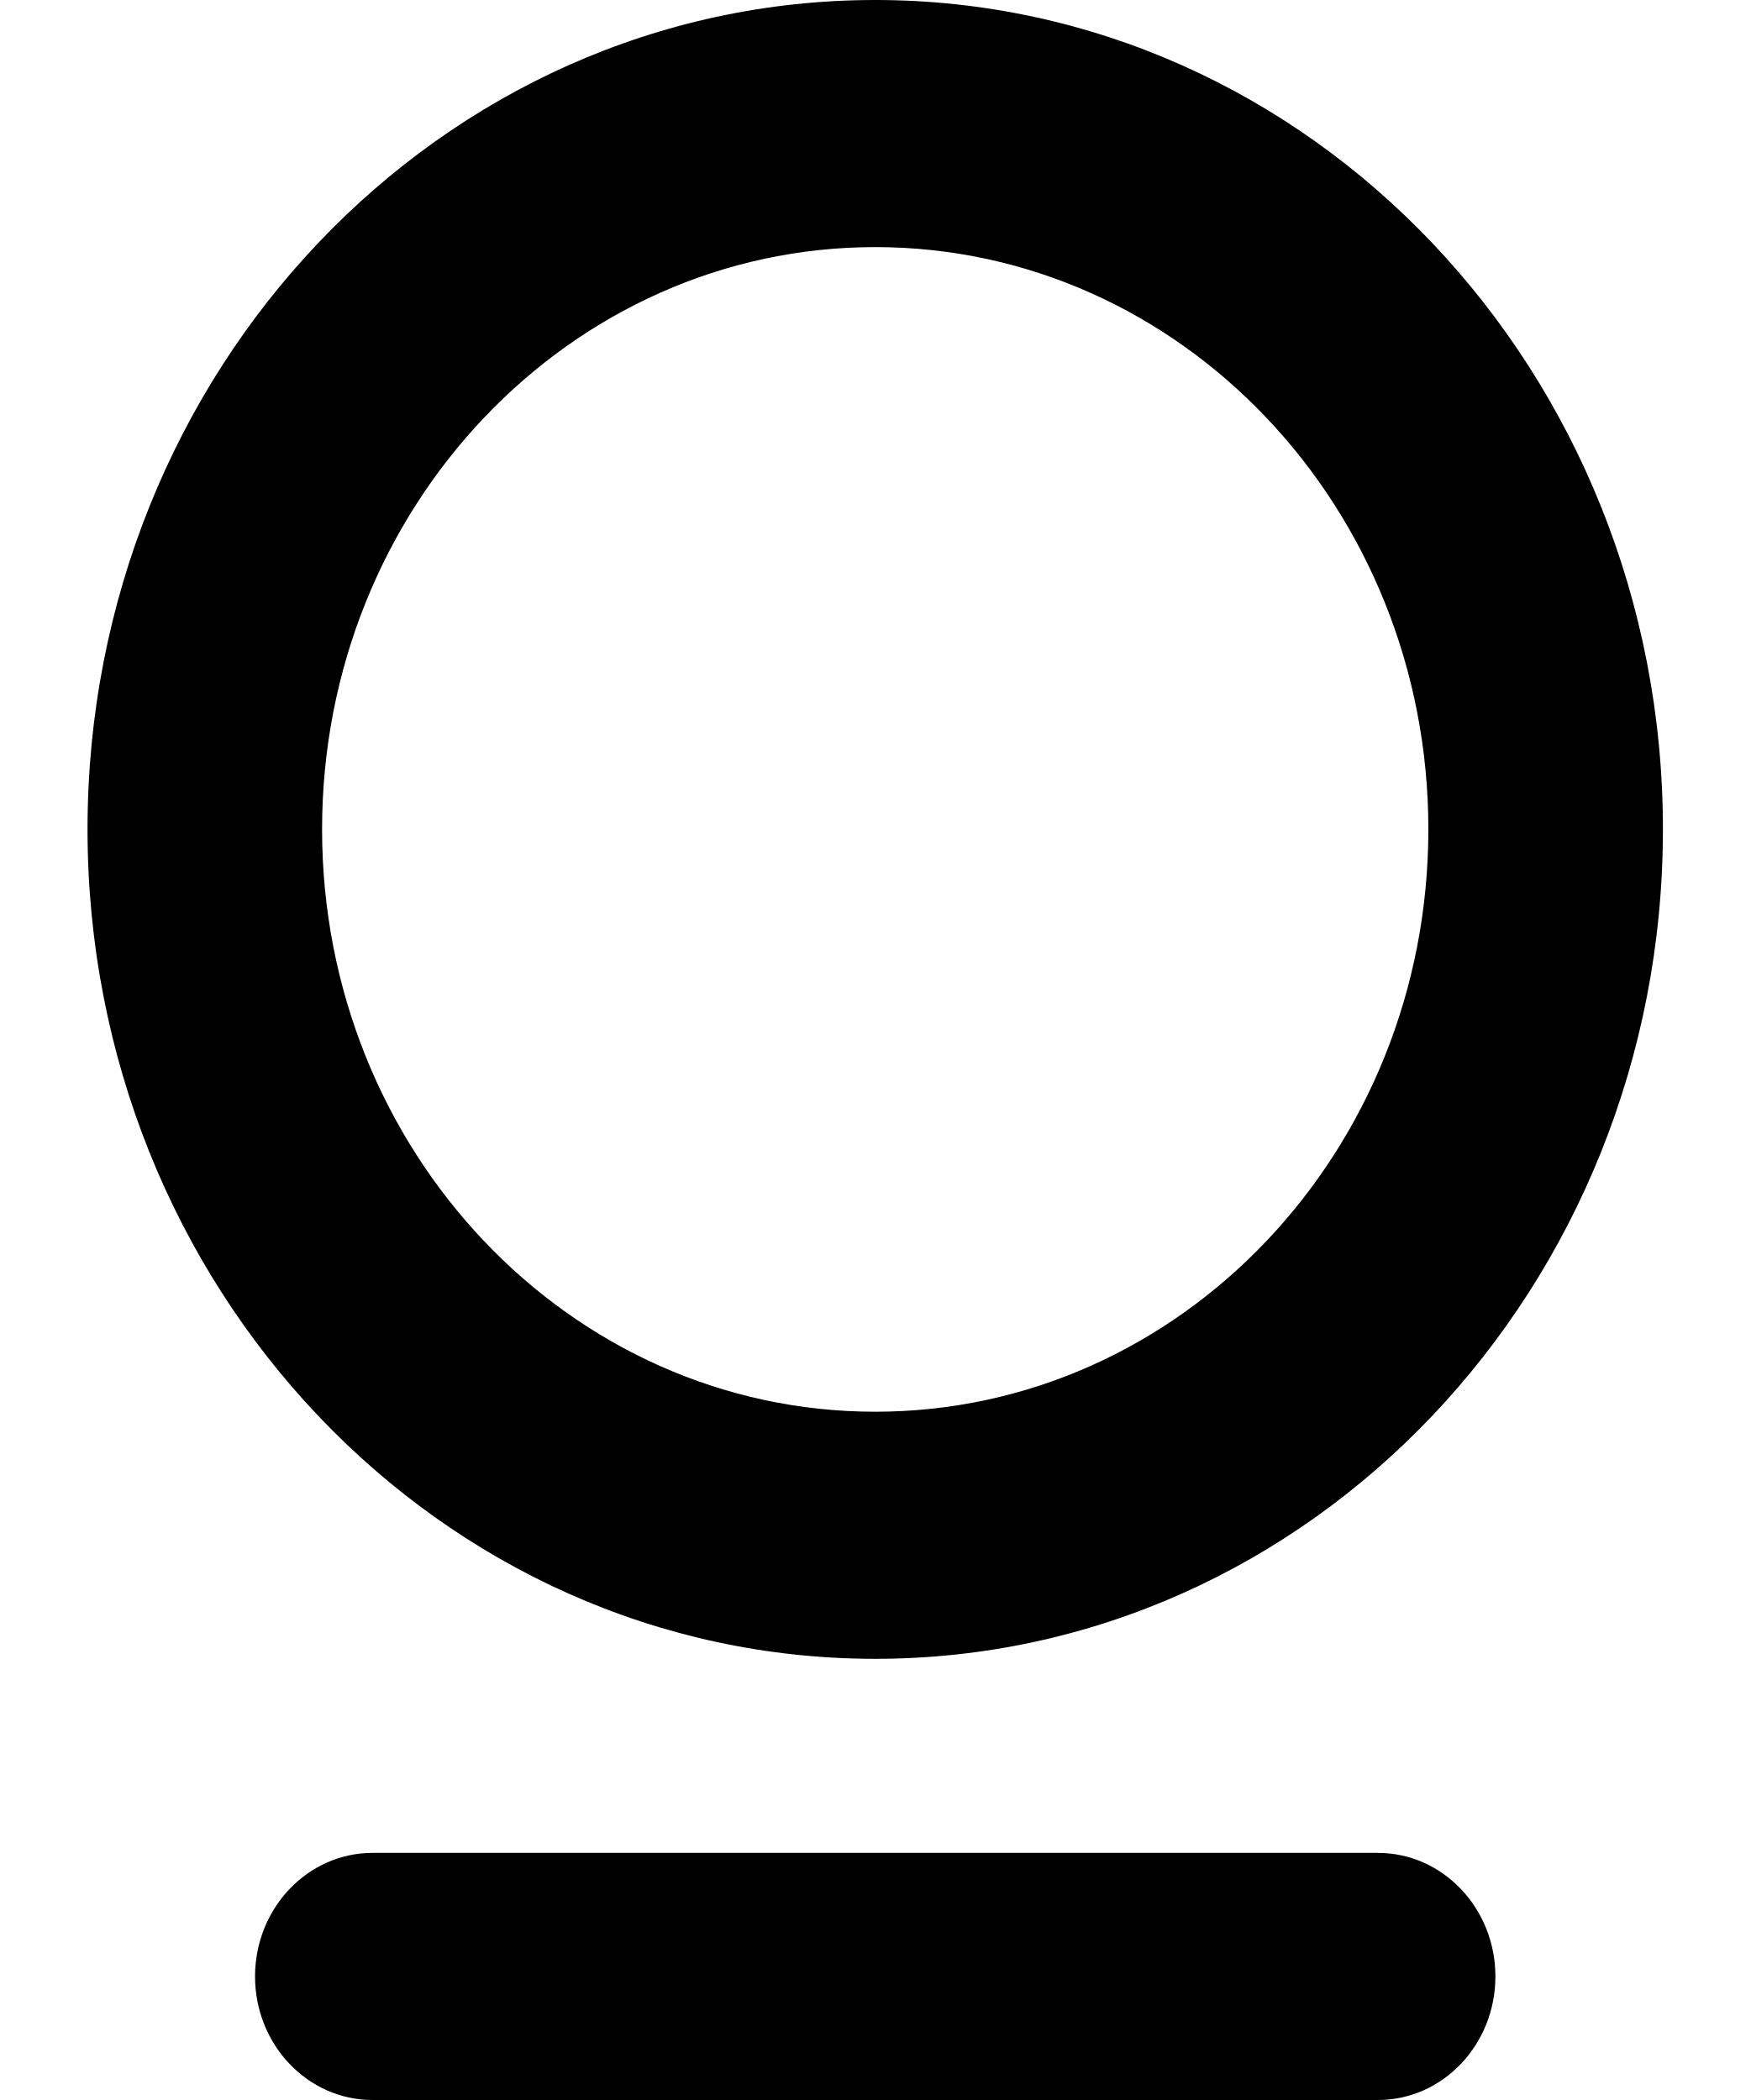
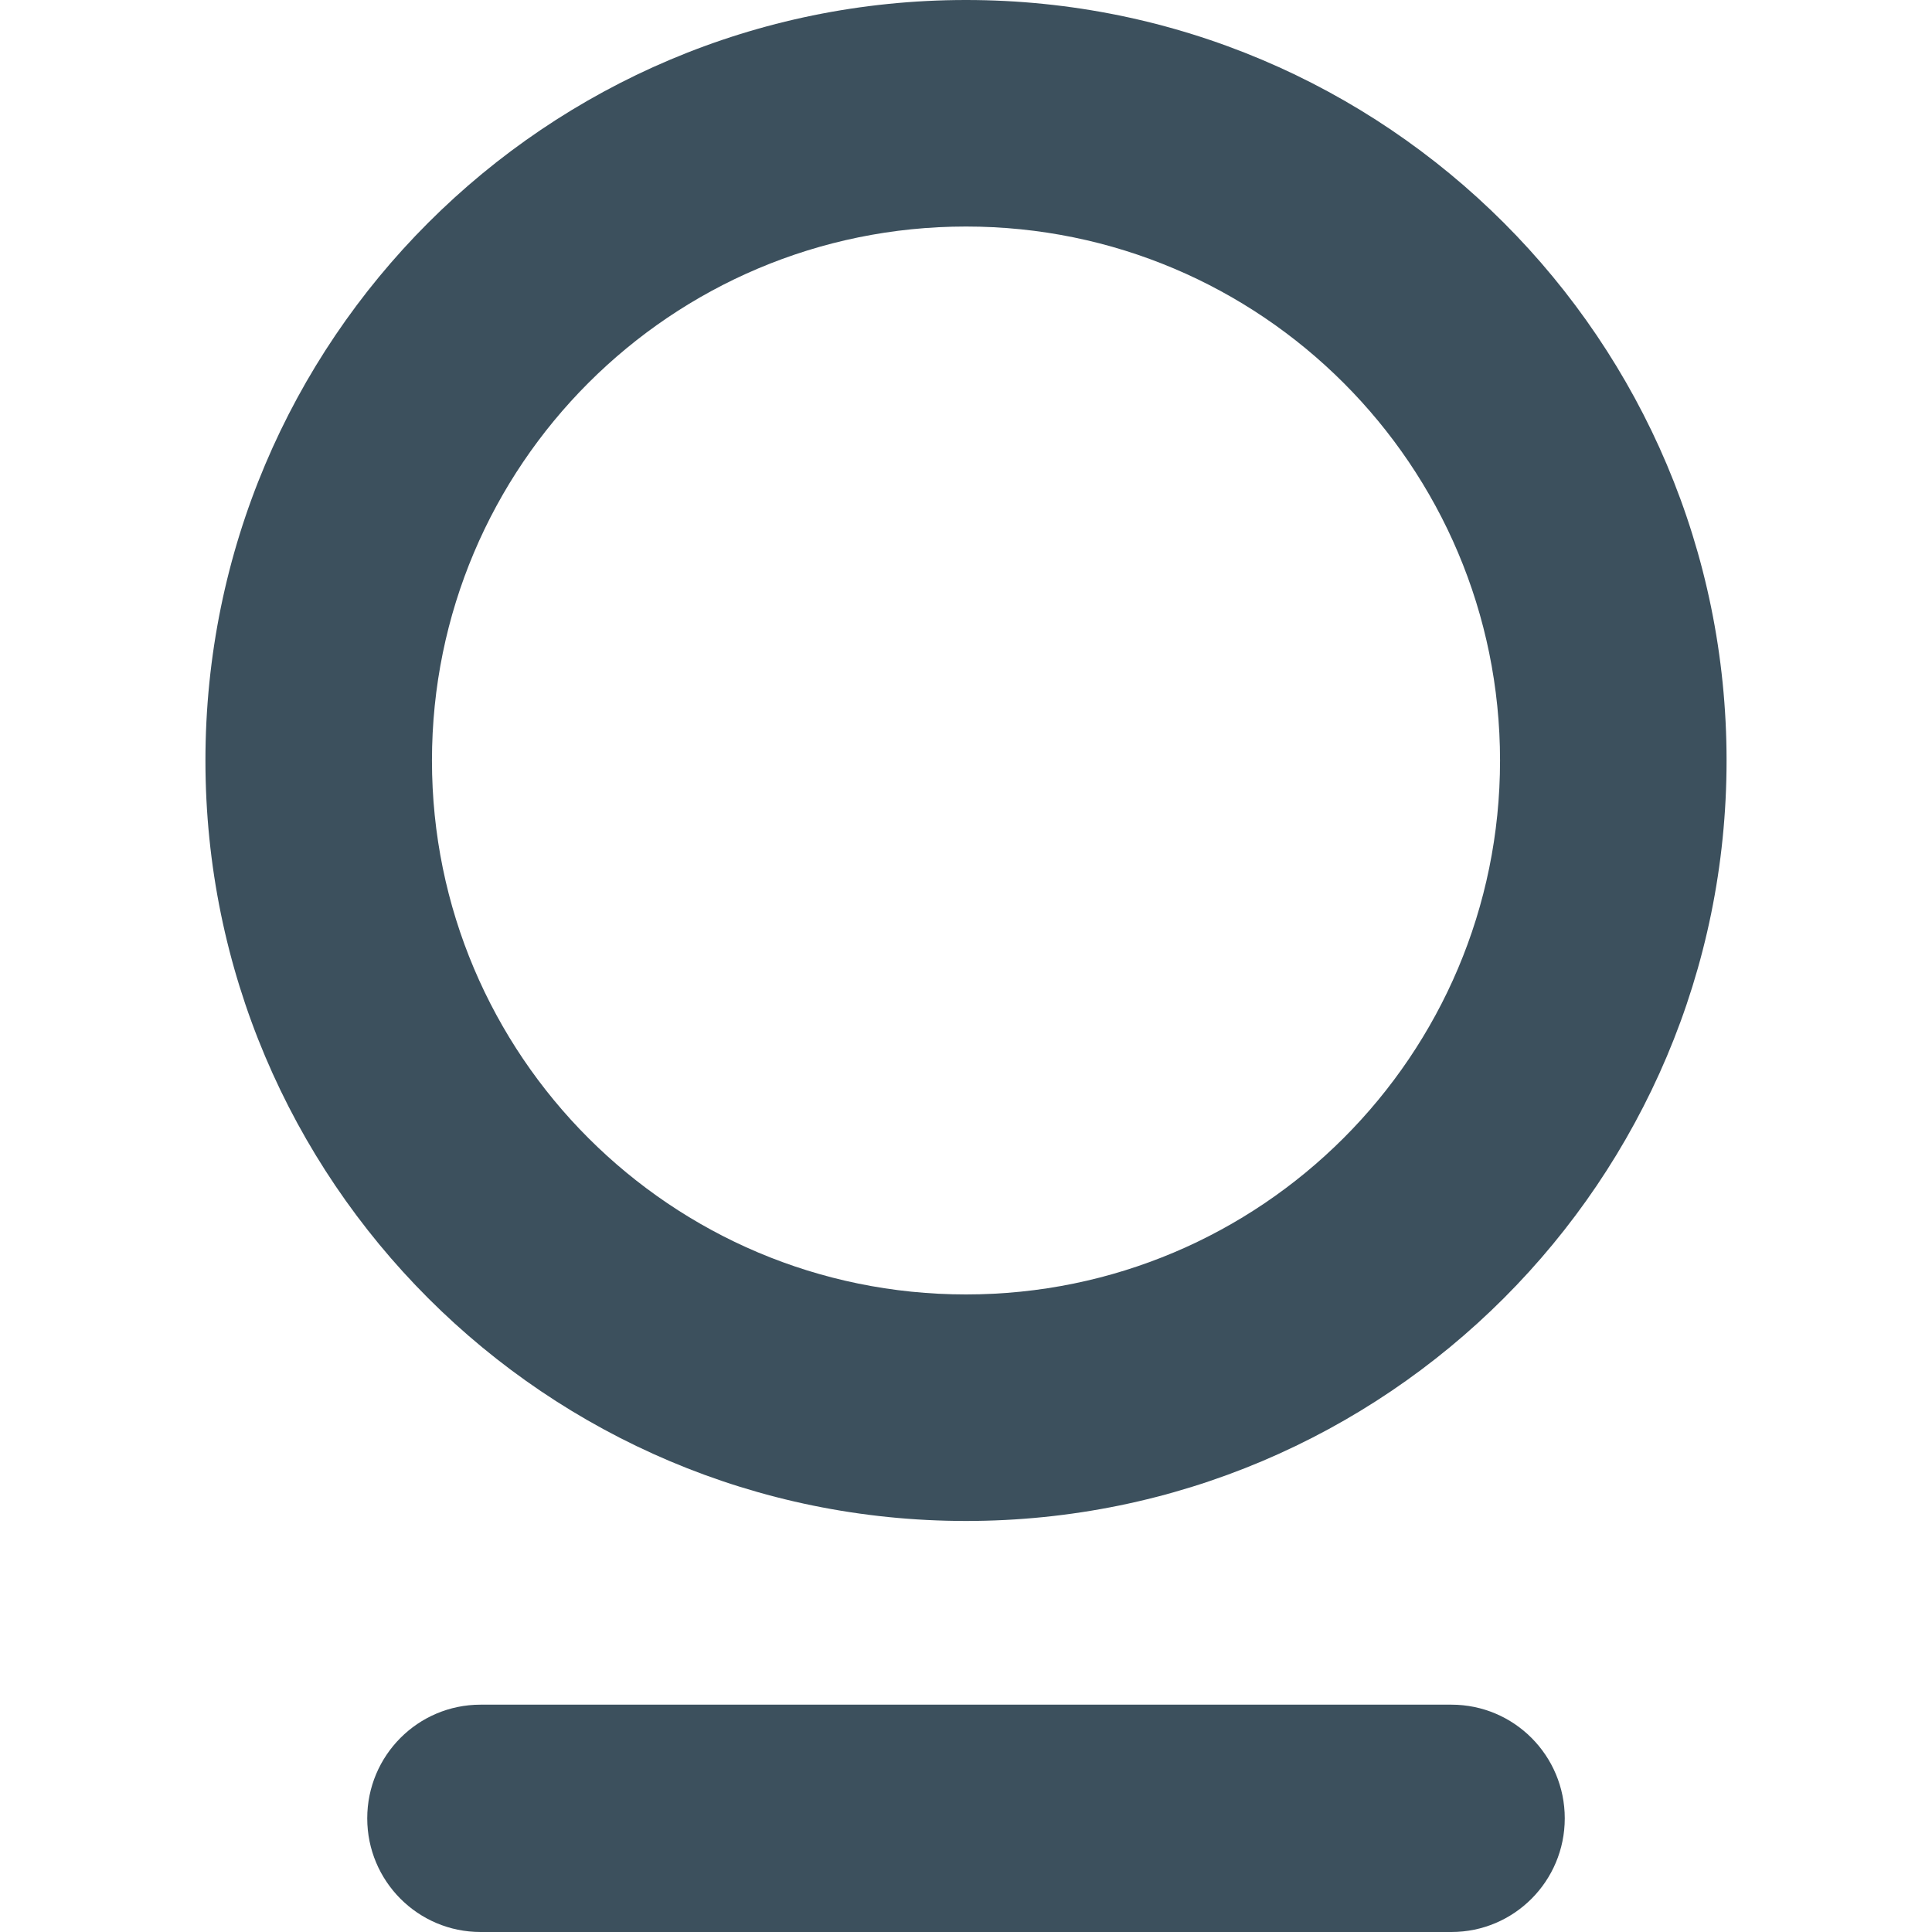
- <svg xmlns="http://www.w3.org/2000/svg" width="10" height="12" viewBox="0 0 10 12">
-   <path fill-rule="evenodd" d="M8.872,10.588 C9.242,10.588 9.543,10.904 9.543,11.294 C9.543,11.684 9.242,12 8.872,12 L3.128,12 C2.758,12 2.457,11.684 2.457,11.294 C2.457,10.904 2.758,10.588 3.128,10.588 L8.872,10.588 Z M6,1.77080572e-14 C8.485,1.77080572e-14 10.5,2.122 10.5,4.739 C10.5,7.357 8.485,9.479 6,9.479 C3.515,9.479 1.5,7.357 1.5,4.739 C1.5,2.122 3.515,1.77080572e-14 6,1.77080572e-14 Z M6,1.412 C4.255,1.412 2.84,2.902 2.84,4.739 C2.84,6.577 4.255,8.067 6,8.067 C7.745,8.067 9.16,6.577 9.16,4.739 C9.16,2.902 7.745,1.412 6,1.412 Z" transform="translate(-1)" />
+ <svg xmlns="http://www.w3.org/2000/svg" width="12px" height="12px" viewBox="0 0 12 12" version="1.1">
+   <g id="icons/station" stroke="none" stroke-width="1" fill="none" fill-rule="evenodd">
+     <path d="M9.015,10.588 C9.404,10.588 9.719,10.904 9.719,11.294 C9.719,11.684 9.404,12 9.015,12 L2.985,12 C2.596,12 2.281,11.684 2.281,11.294 C2.281,10.904 2.596,10.588 2.985,10.588 L9.015,10.588 Z M6,1.77635684e-14 C8.609,1.77635684e-14 10.724,2.115 10.724,4.724 C10.724,7.332 8.609,9.447 6,9.447 C3.391,9.447 1.276,7.332 1.276,4.724 C1.276,2.115 3.391,1.77635684e-14 6,1.77635684e-14 Z M6,1.407 C4.168,1.407 2.683,2.892 2.683,4.724 C2.683,6.555 4.168,8.04 6,8.04 C7.832,8.04 9.317,6.555 9.317,4.724 C9.317,2.892 7.832,1.407 6,1.407 Z" id="station" fill="#3C505D" />
+   </g>
</svg>
